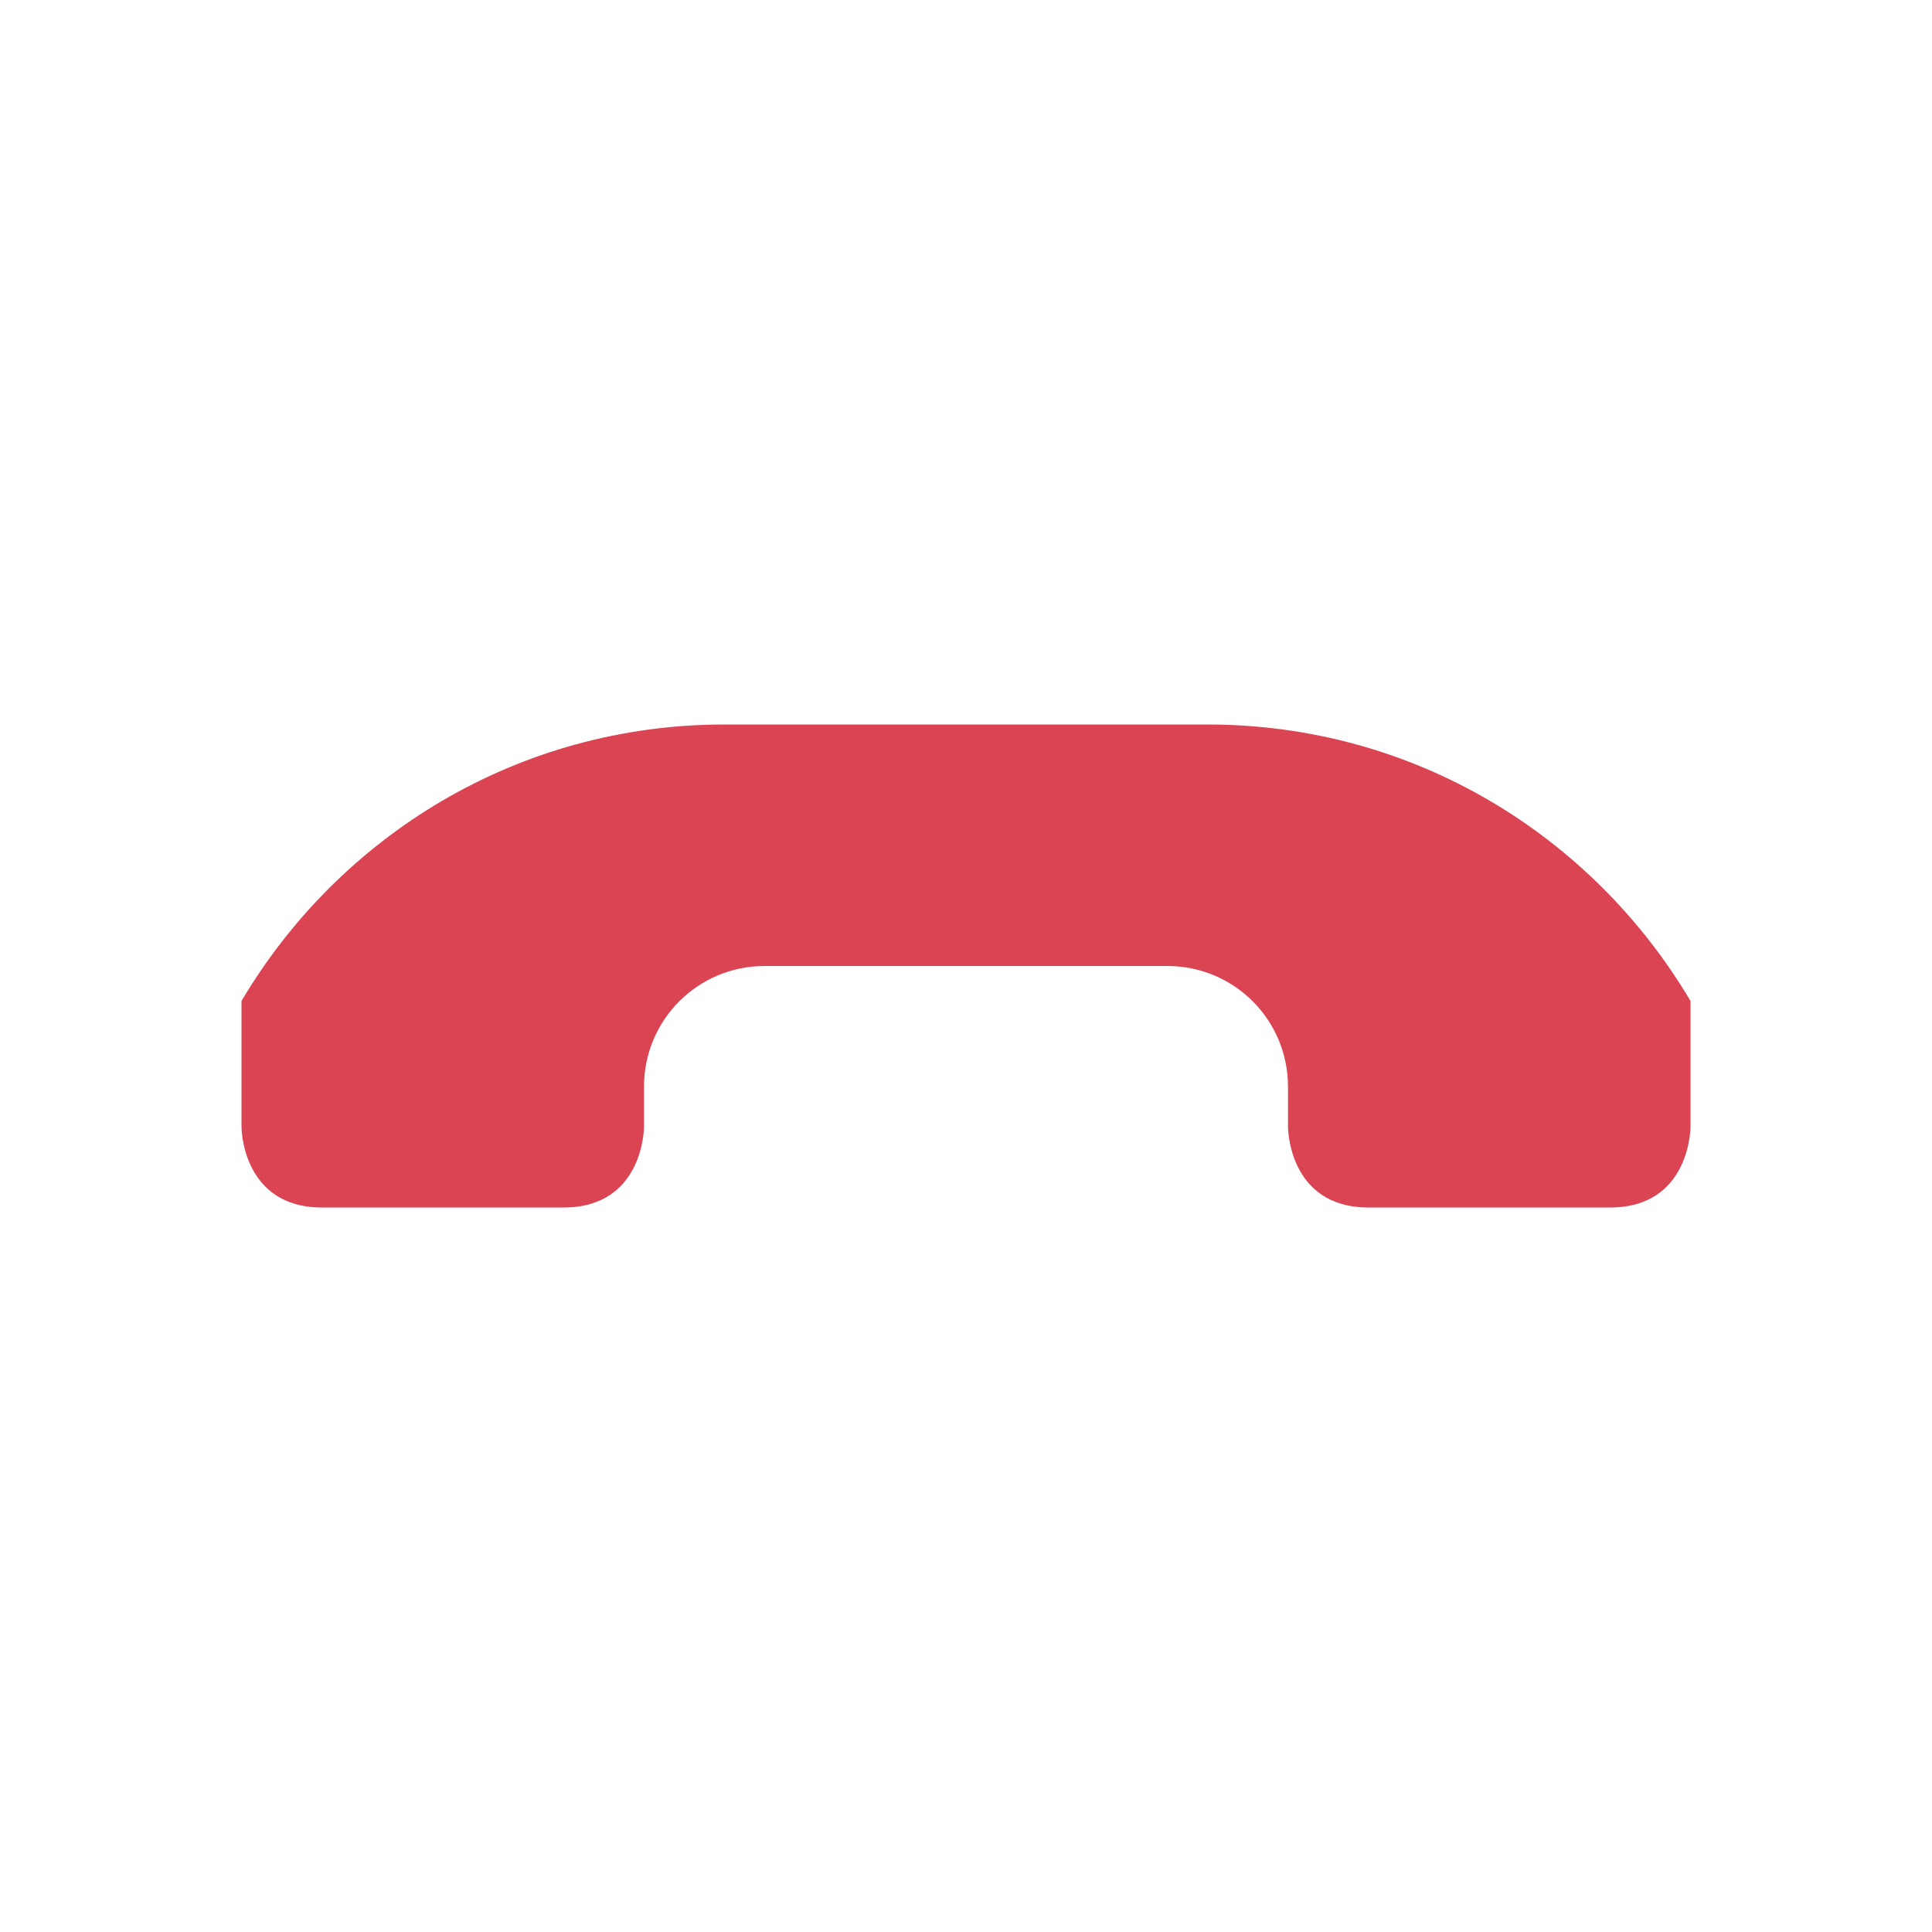
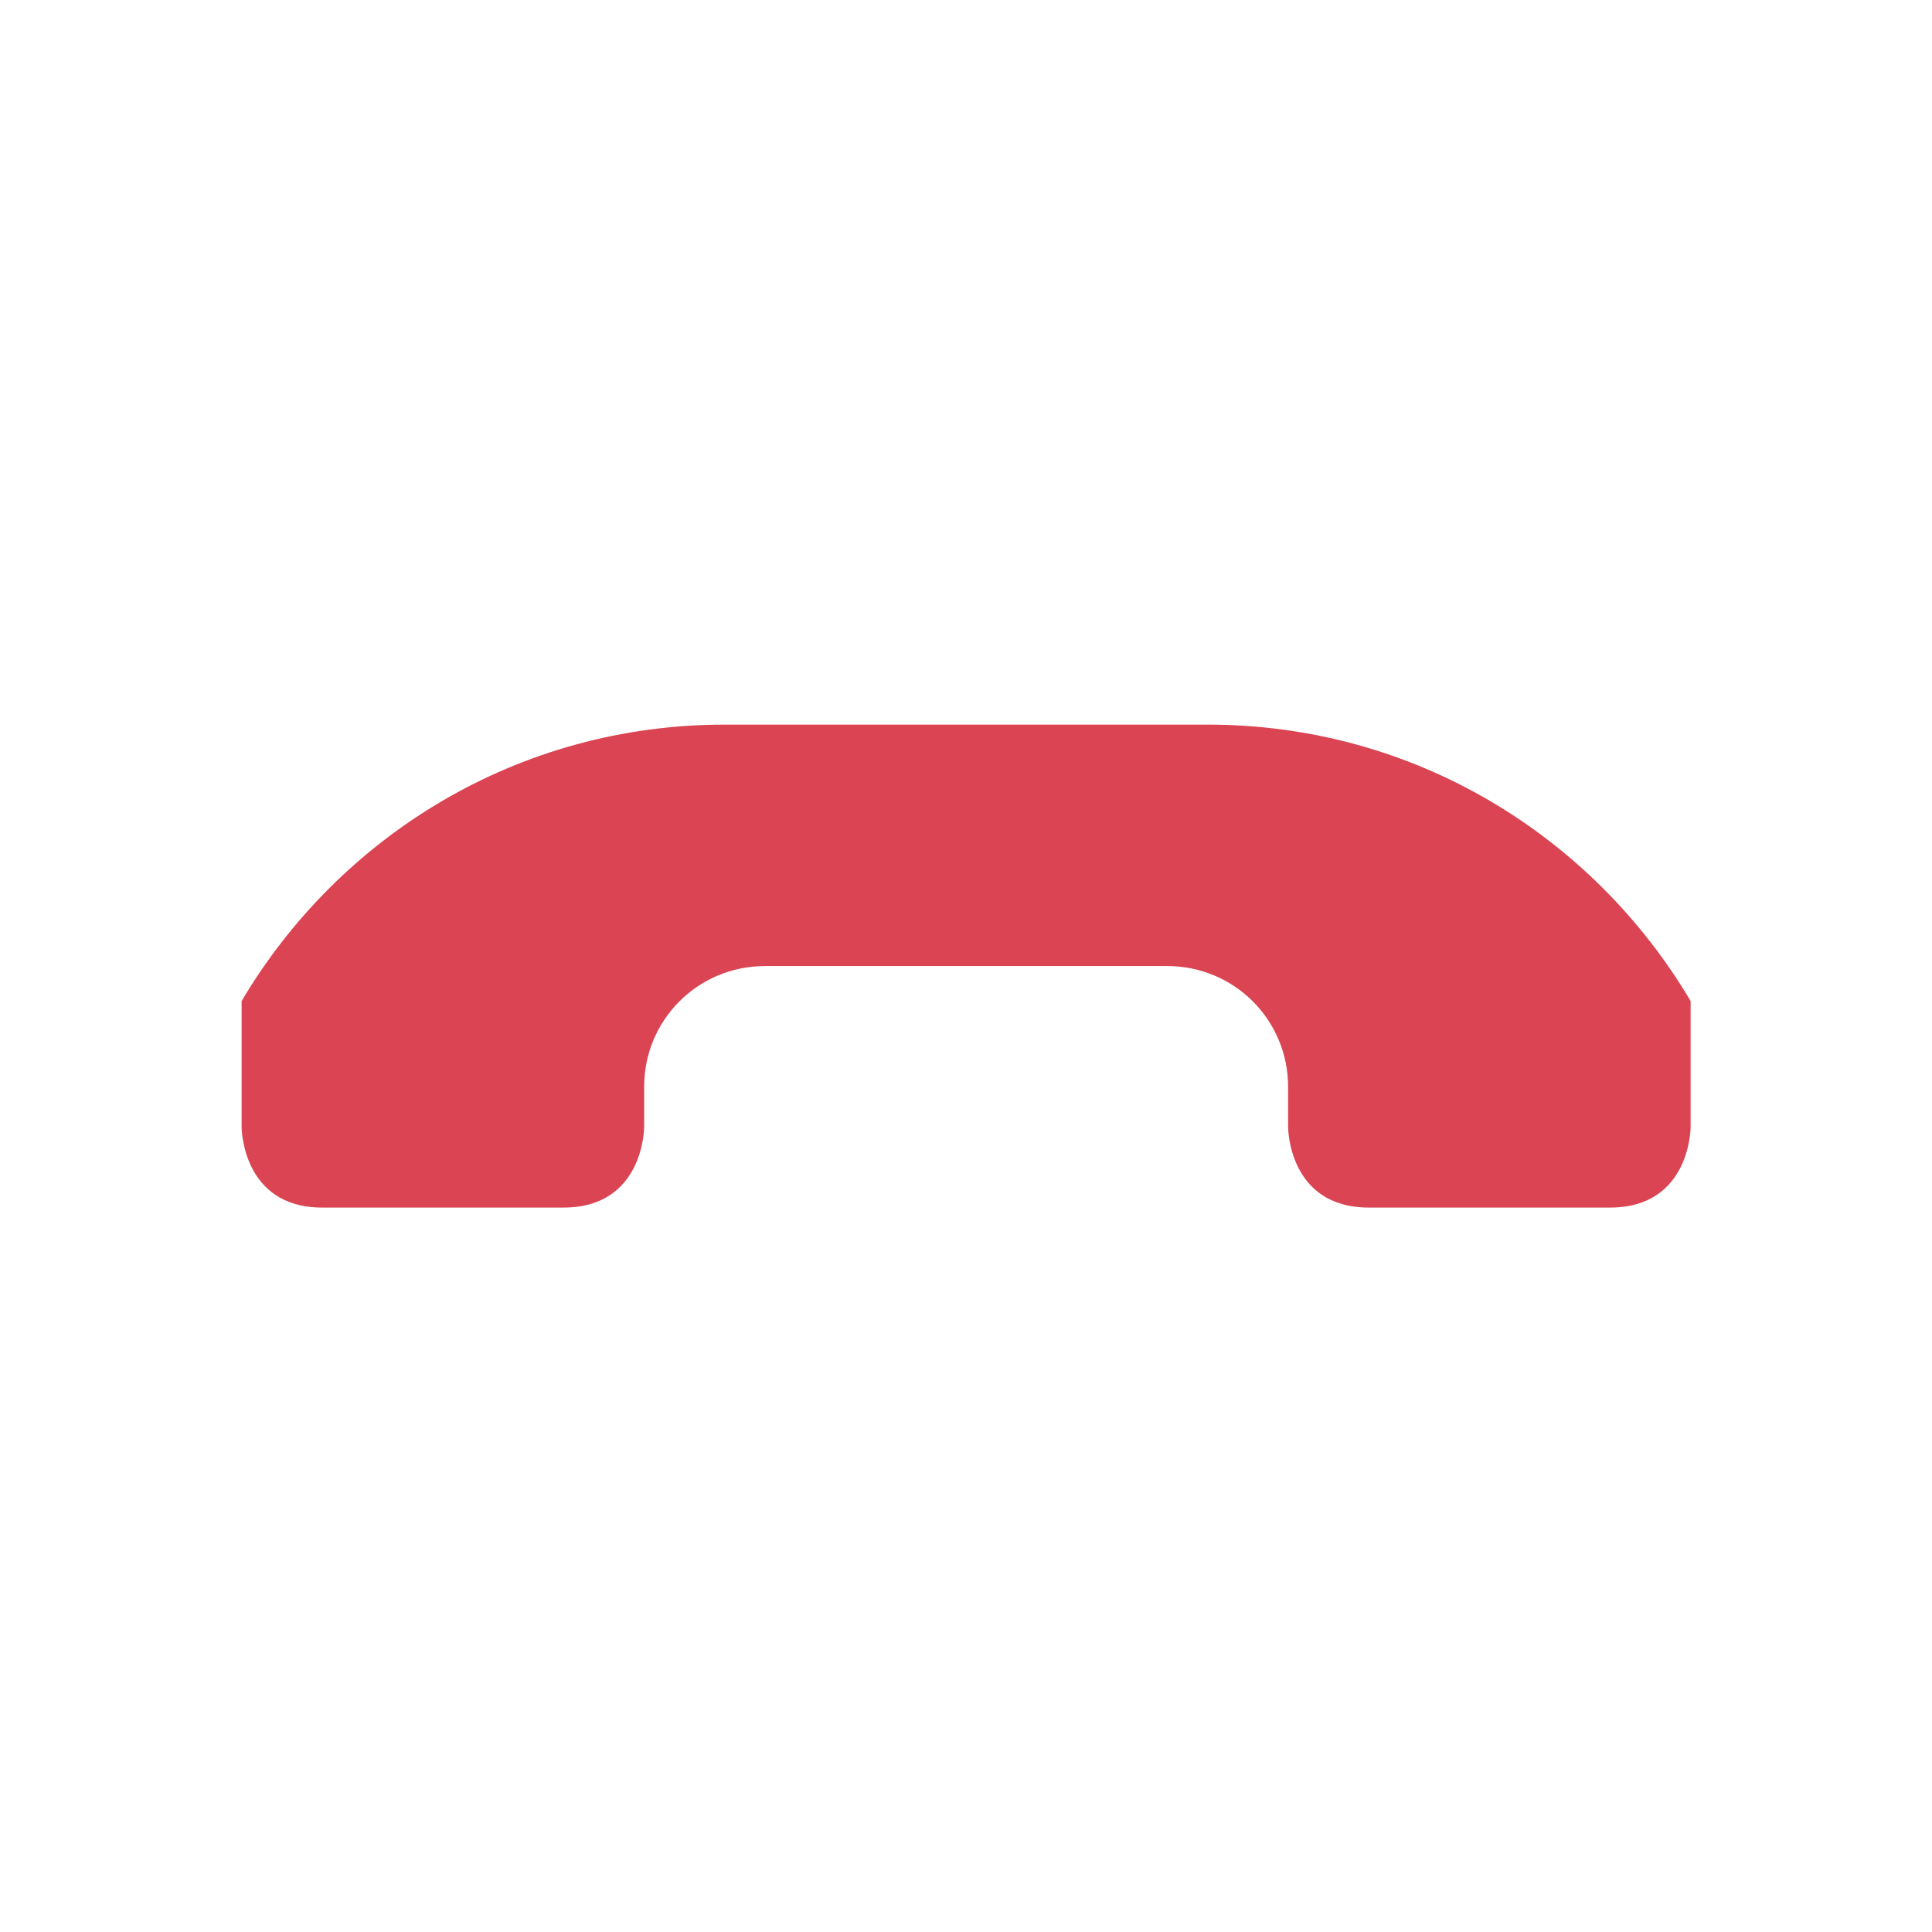
- <svg xmlns="http://www.w3.org/2000/svg" viewBox="0 0 24 24">
+ <svg xmlns="http://www.w3.org/2000/svg" viewBox="0 0 32 32">
  <defs id="defs3051">
    <style type="text/css" id="current-color-scheme">
            .ColorScheme-NegativeText {
                color:#da4453;
            }
        </style>
  </defs>
-   <path style="fill:currentColor;fill-opacity:1;stroke:none" class="ColorScheme-NegativeText" d="M9 9c-2.568 0-4.783 1.382-6 3.434V14s0 1 1 1h3c1 0 1-1 1-1v-.5c0-.831.669-1.5 1.5-1.5h5c.831 0 1.5.669 1.5 1.5v.5s0 1 1 1h3c1 0 1-1 1-1V12.434C19.783 10.382 17.568 9 15 9z" fill="#da4453" />
+   <path style="fill:currentColor;fill-opacity:1;stroke:none" class="ColorScheme-NegativeText" d="M12.002 12.002c-3.424 0-6.377 1.842-8 4.578v2.088s0 1.333 1.333 1.333h4c1.334 0 1.334-1.333 1.334-1.333v-.667c0-1.108.892-2 2-2h6.666c1.108 0 2 .892 2 2v.667s0 1.333 1.334 1.333h4c1.333 0 1.333-1.333 1.333-1.333V16.58c-1.623-2.736-4.576-4.578-8-4.578z" />
</svg>
